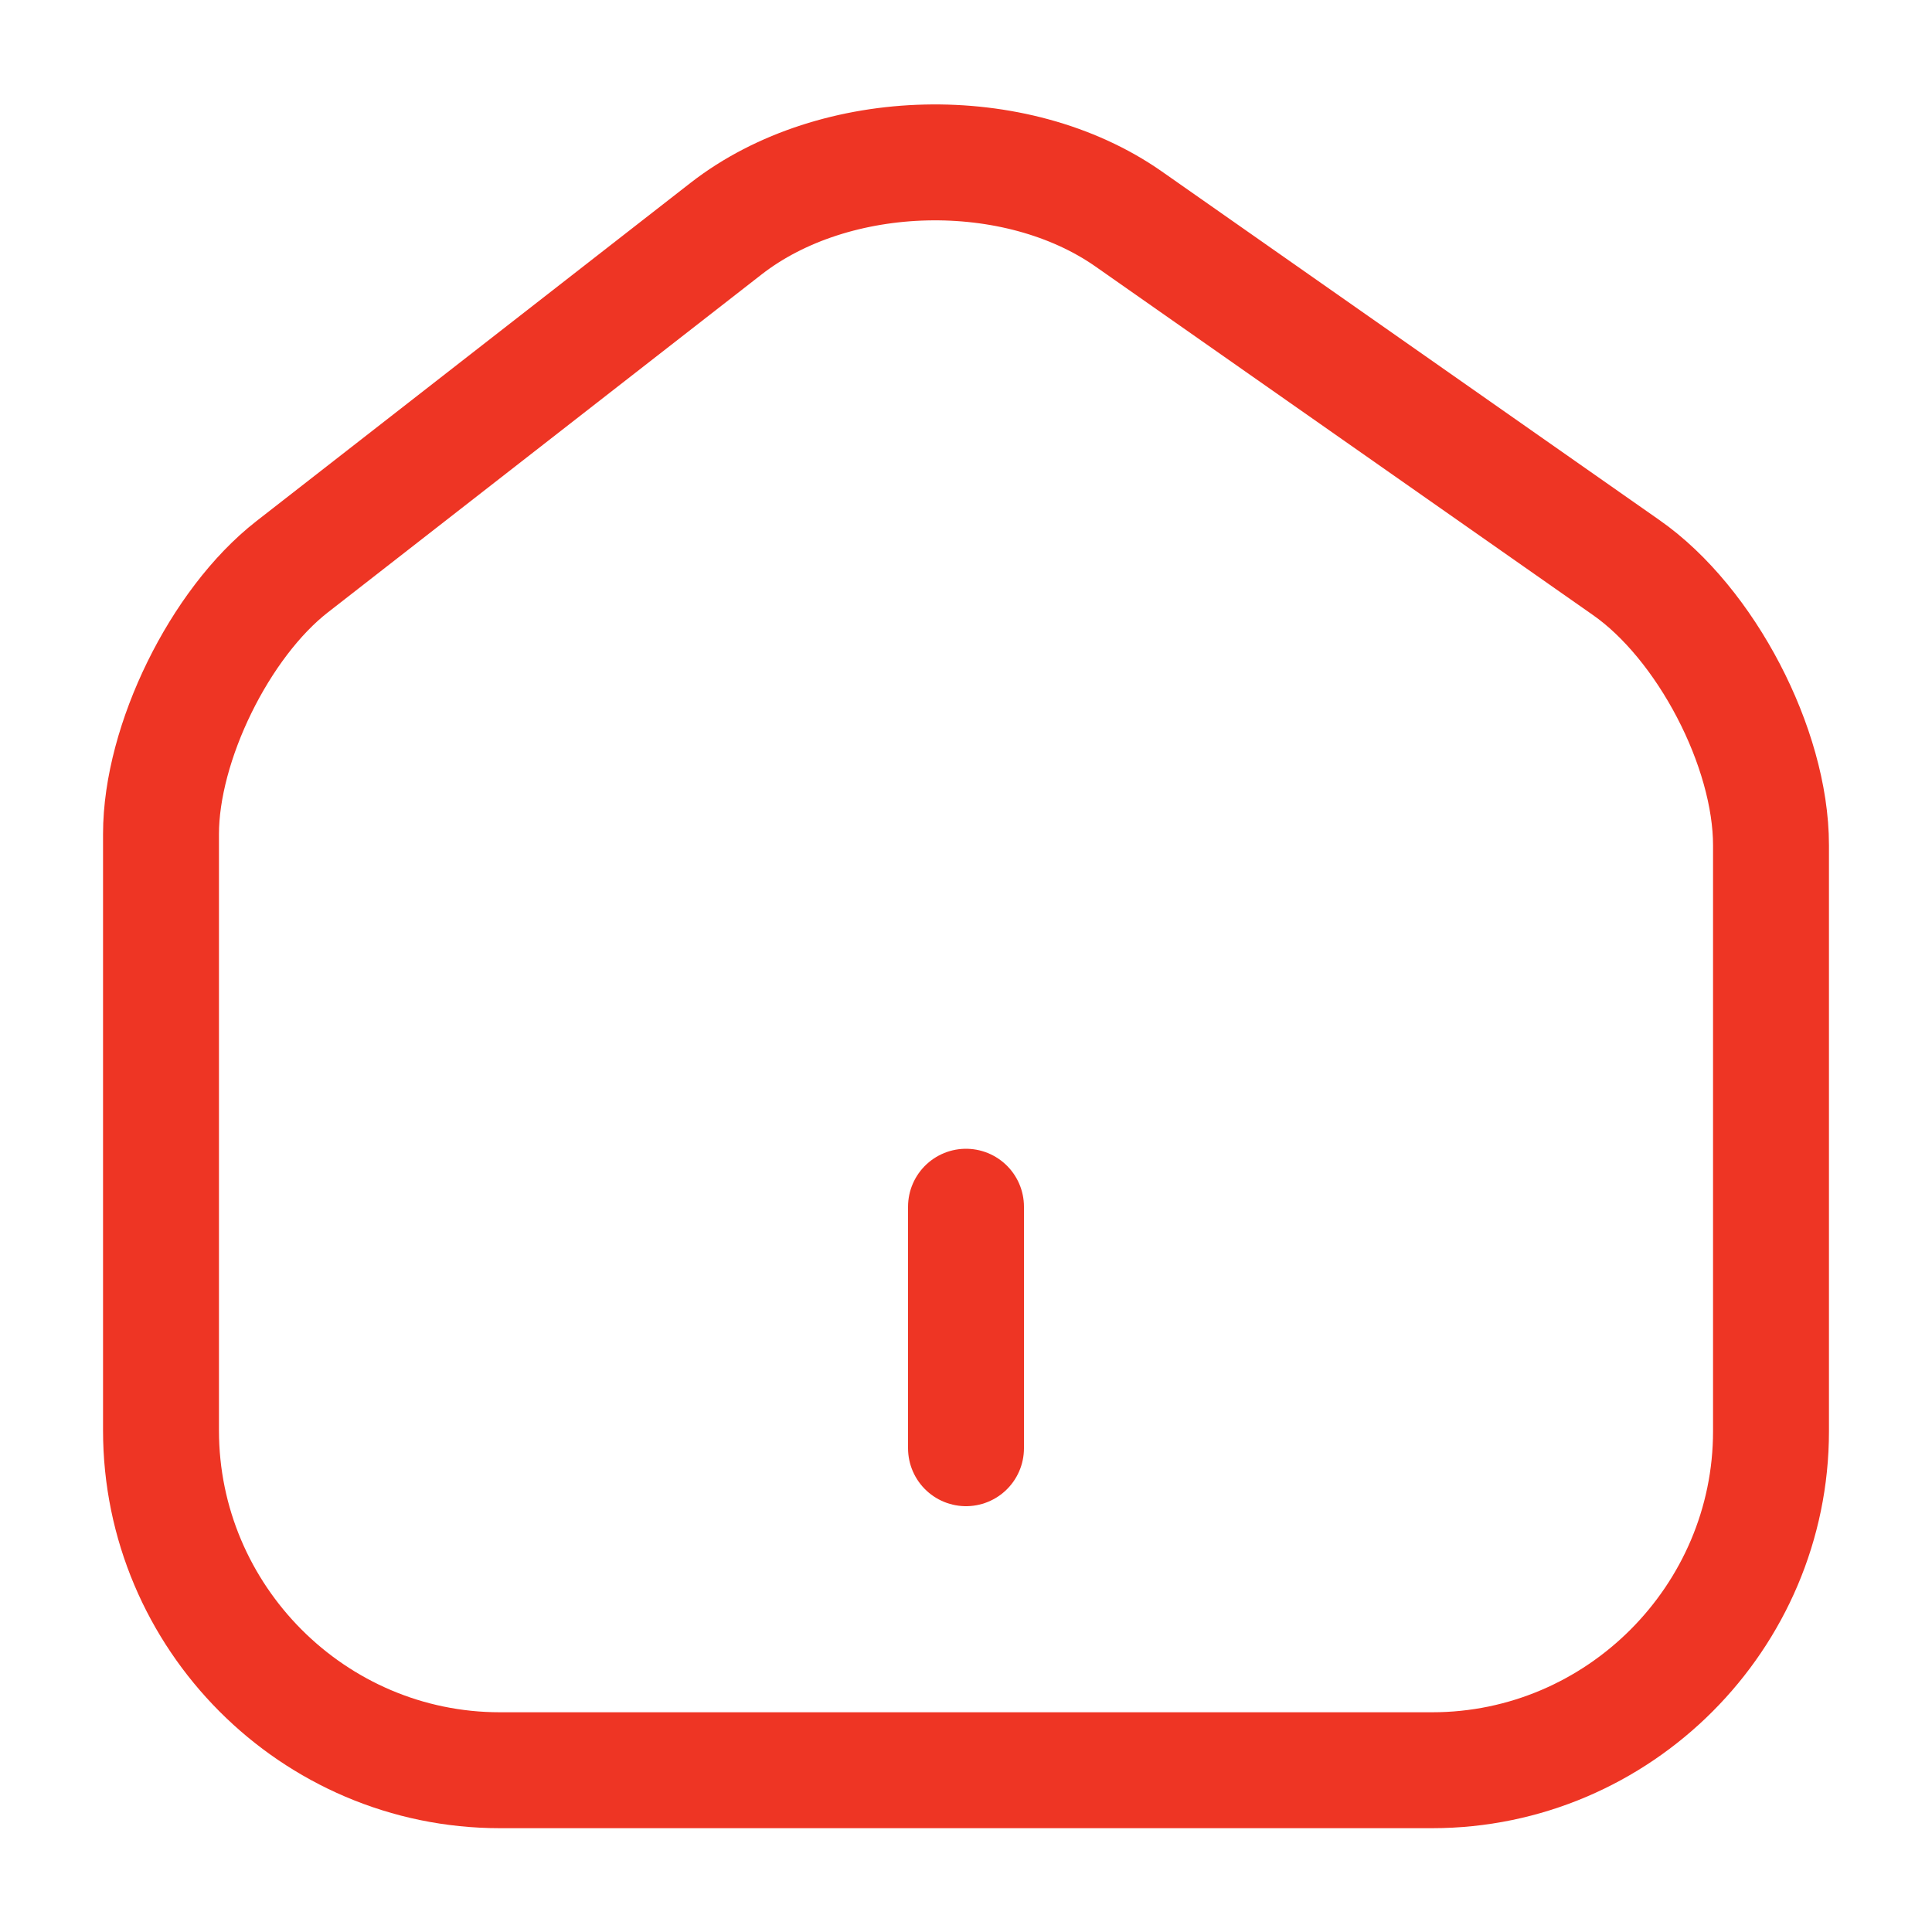
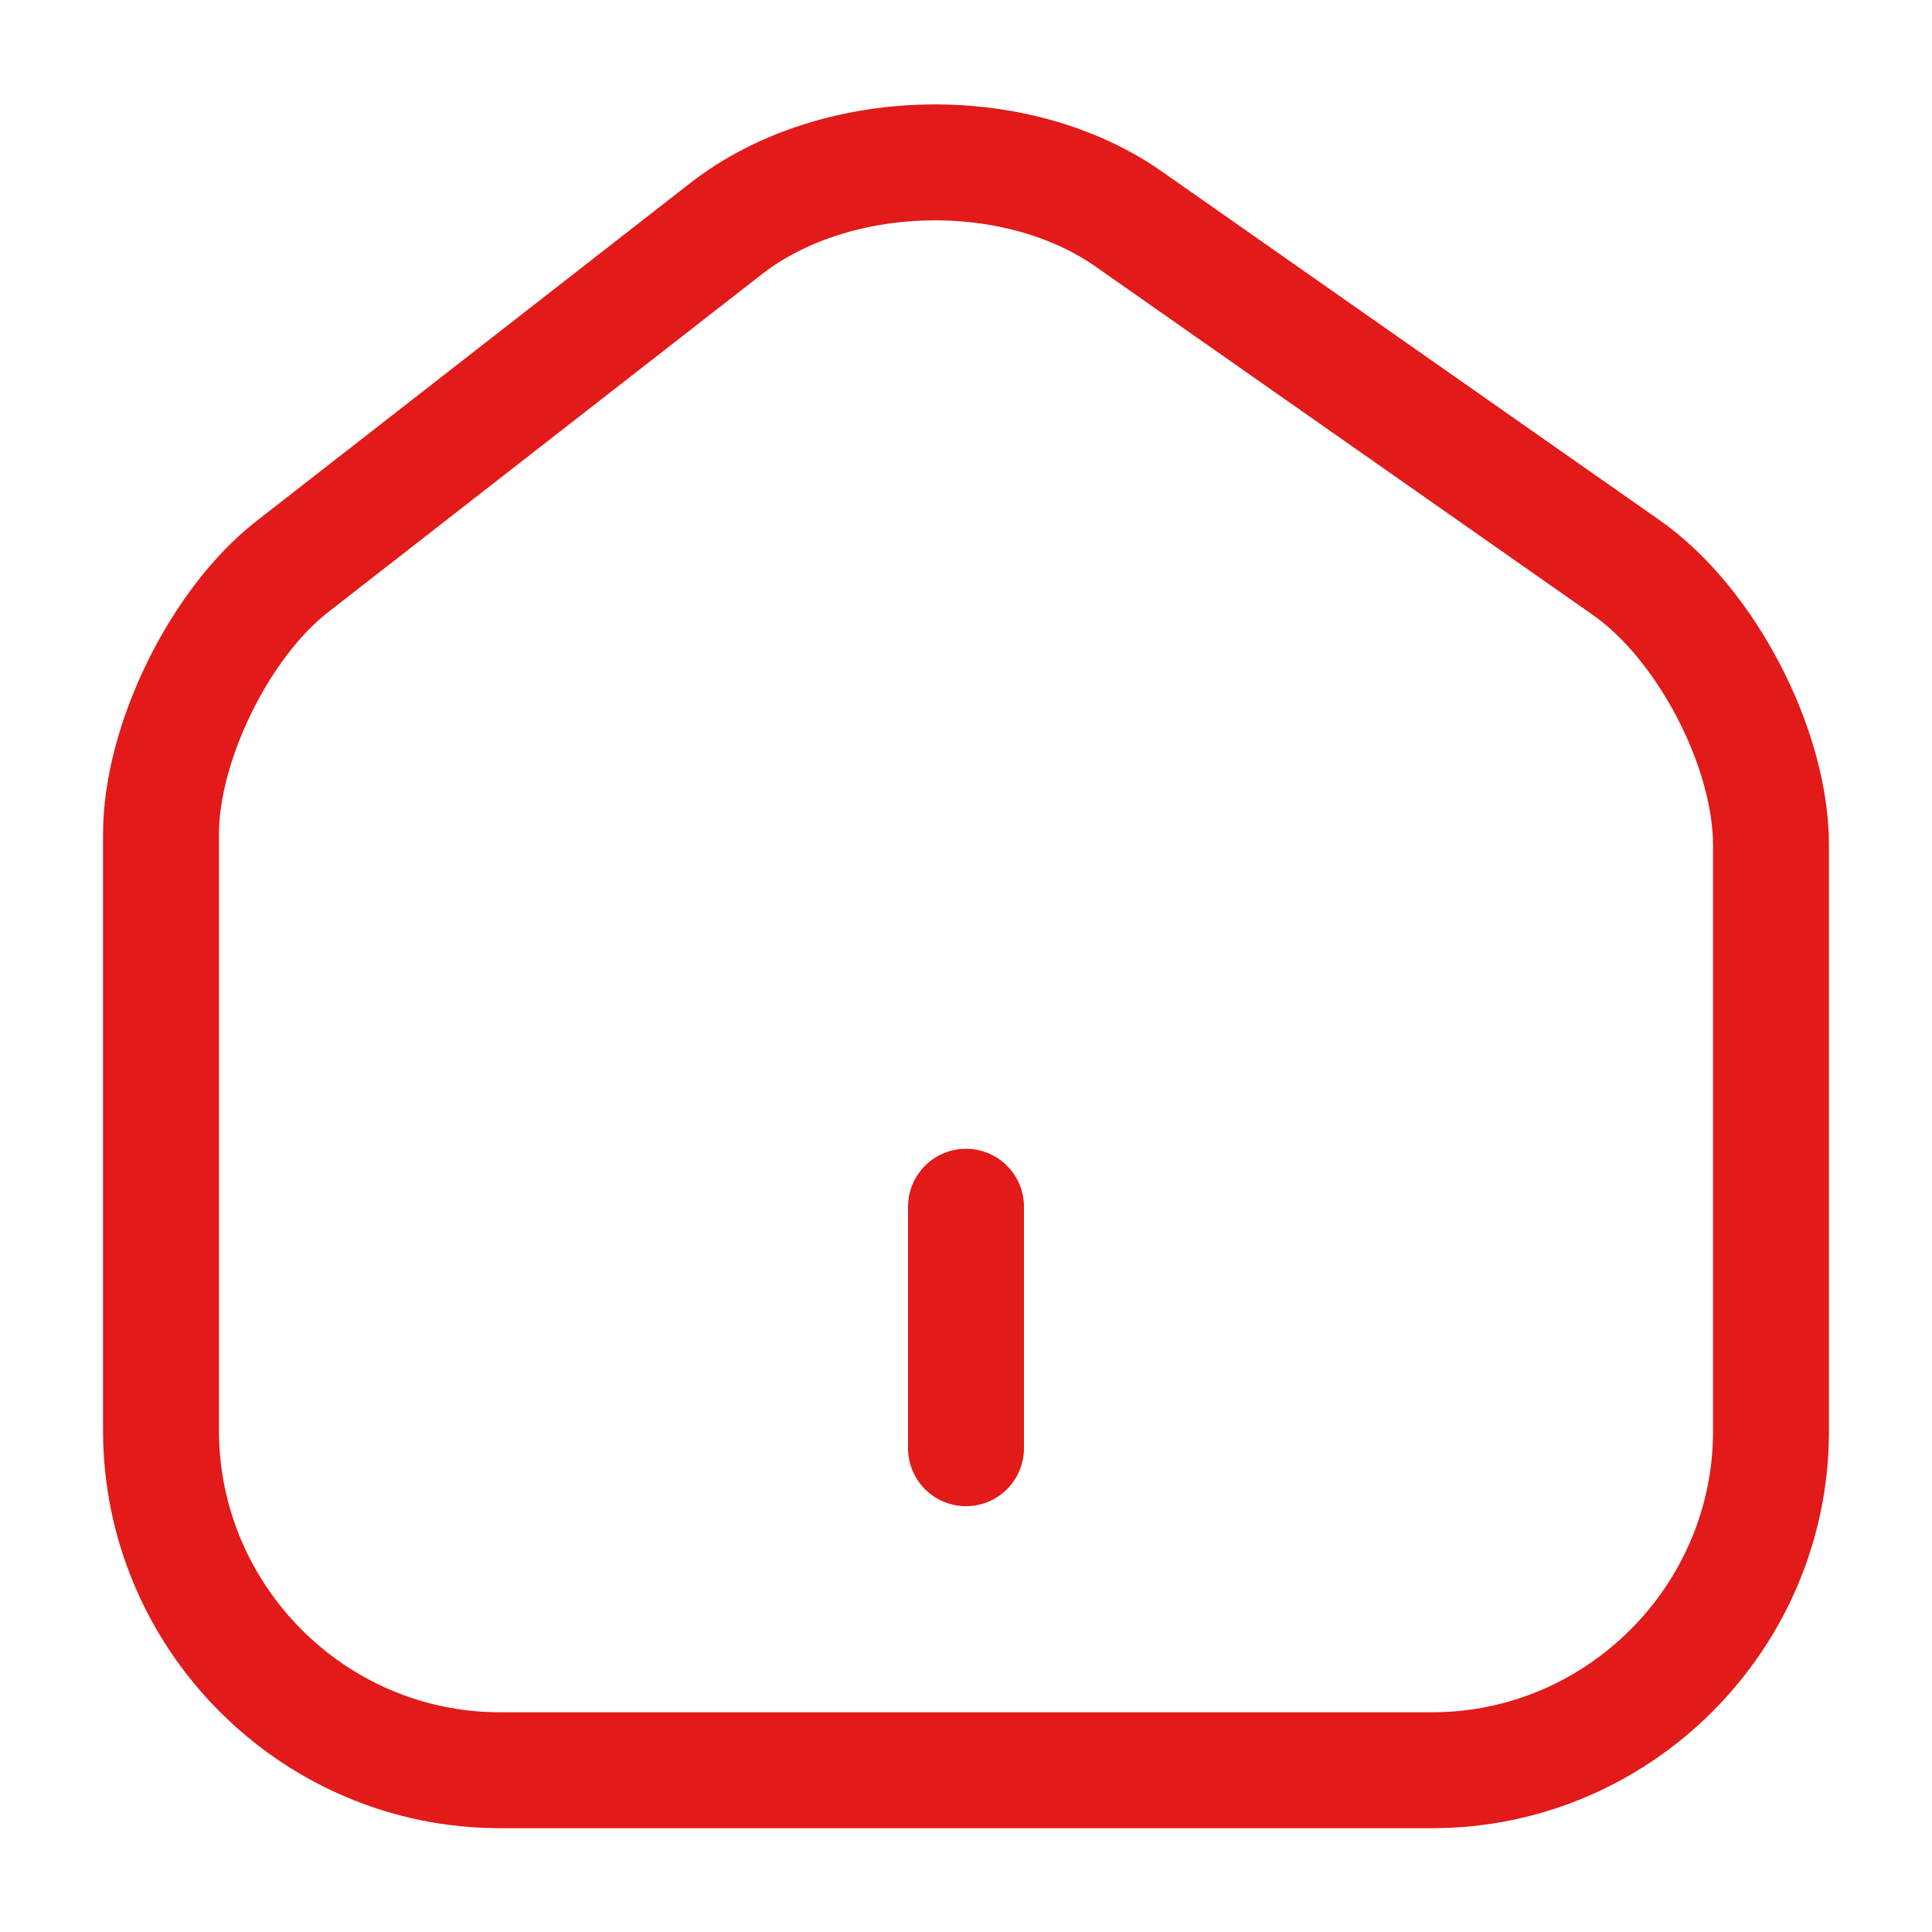
<svg xmlns="http://www.w3.org/2000/svg" width="30" height="30" viewBox="0 0 30 30" fill="none">
-   <path d="M11.275 3.55L4.537 8.8C3.413 9.675 2.5 11.537 2.5 12.95V22.212C2.5 25.113 4.862 27.488 7.763 27.488H22.238C25.137 27.488 27.5 25.113 27.5 22.225V13.125C27.5 11.613 26.488 9.675 25.25 8.812L17.525 3.4C15.775 2.175 12.963 2.237 11.275 3.55Z" stroke="#EE3524" stroke-width="1.8" stroke-linecap="round" stroke-linejoin="round" />
-   <path d="M15 22.488V18.738" stroke="#EE3524" stroke-width="1.8" stroke-linecap="round" stroke-linejoin="round" />
+   <path d="M11.275 3.55L4.537 8.8C3.413 9.675 2.5 11.537 2.5 12.95V22.212C2.5 25.113 4.862 27.488 7.763 27.488H22.238C25.137 27.488 27.5 25.113 27.5 22.225V13.125C27.5 11.613 26.488 9.675 25.25 8.812L17.525 3.4C15.775 2.175 12.963 2.237 11.275 3.55Z" stroke="#E21A1A" stroke-width="1.8" stroke-linecap="round" stroke-linejoin="round" />
+   <path d="M15 22.488V18.738" stroke="#E21A1A" stroke-width="1.8" stroke-linecap="round" stroke-linejoin="round" />
</svg>
